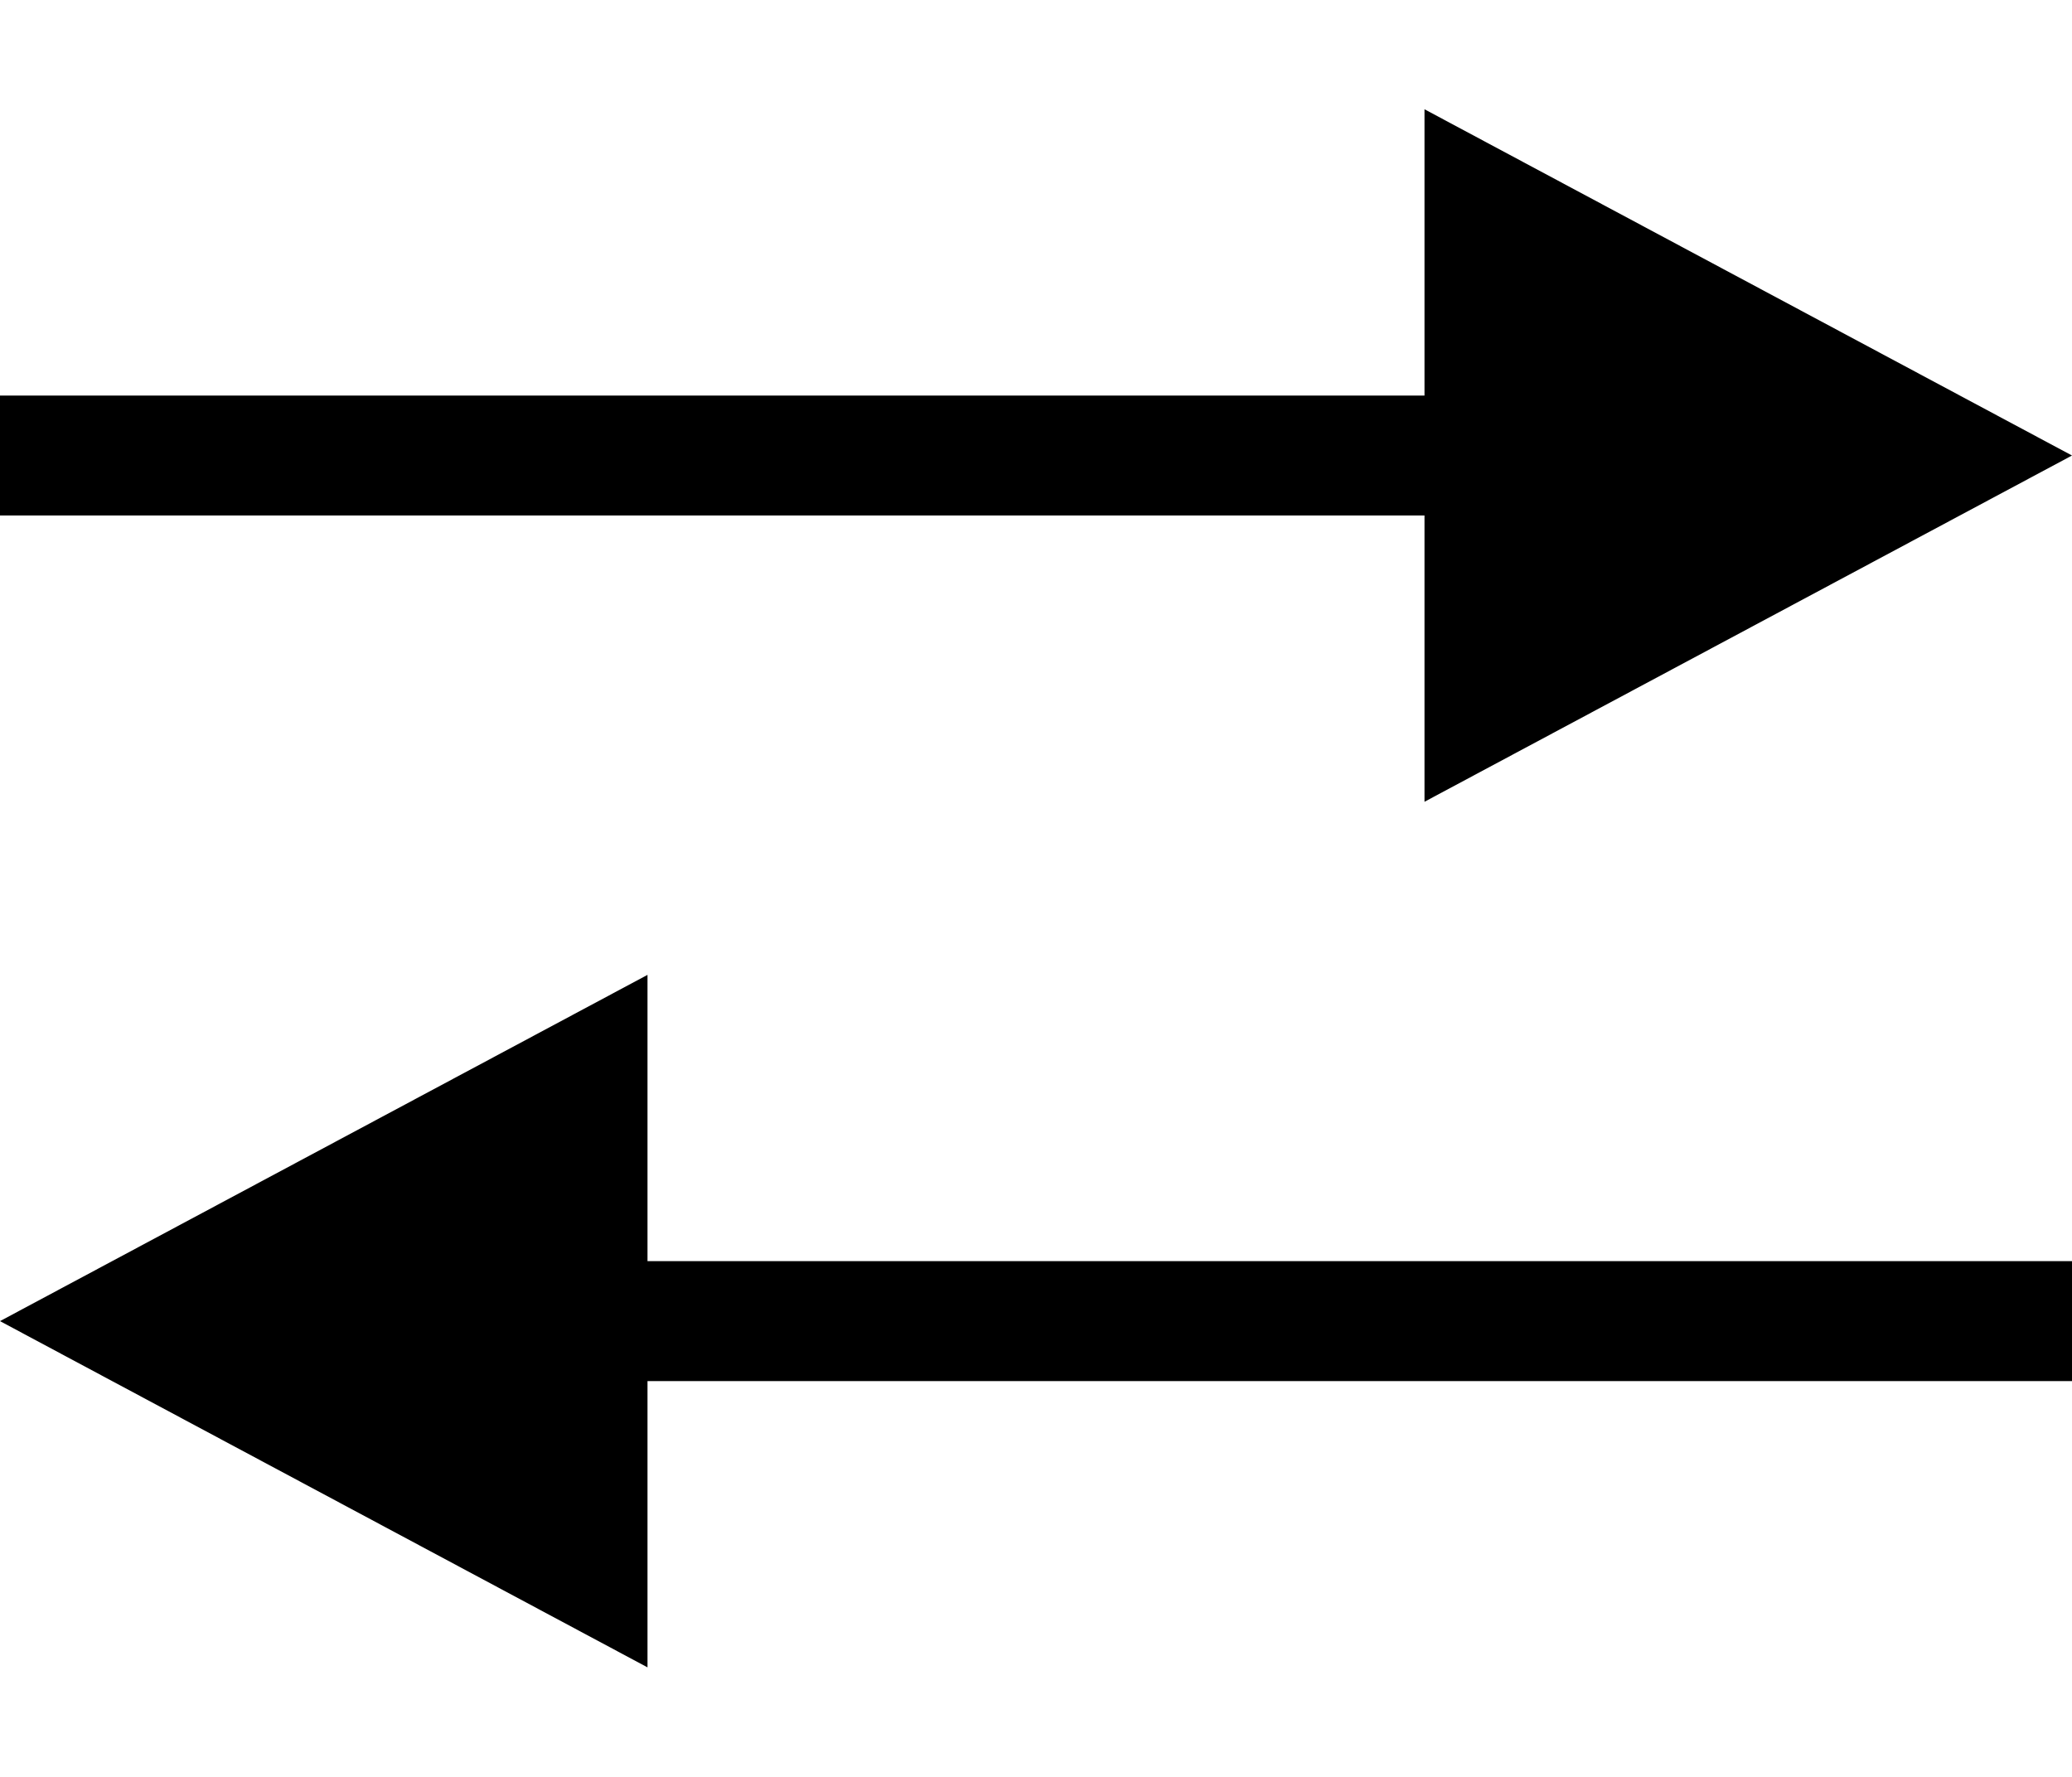
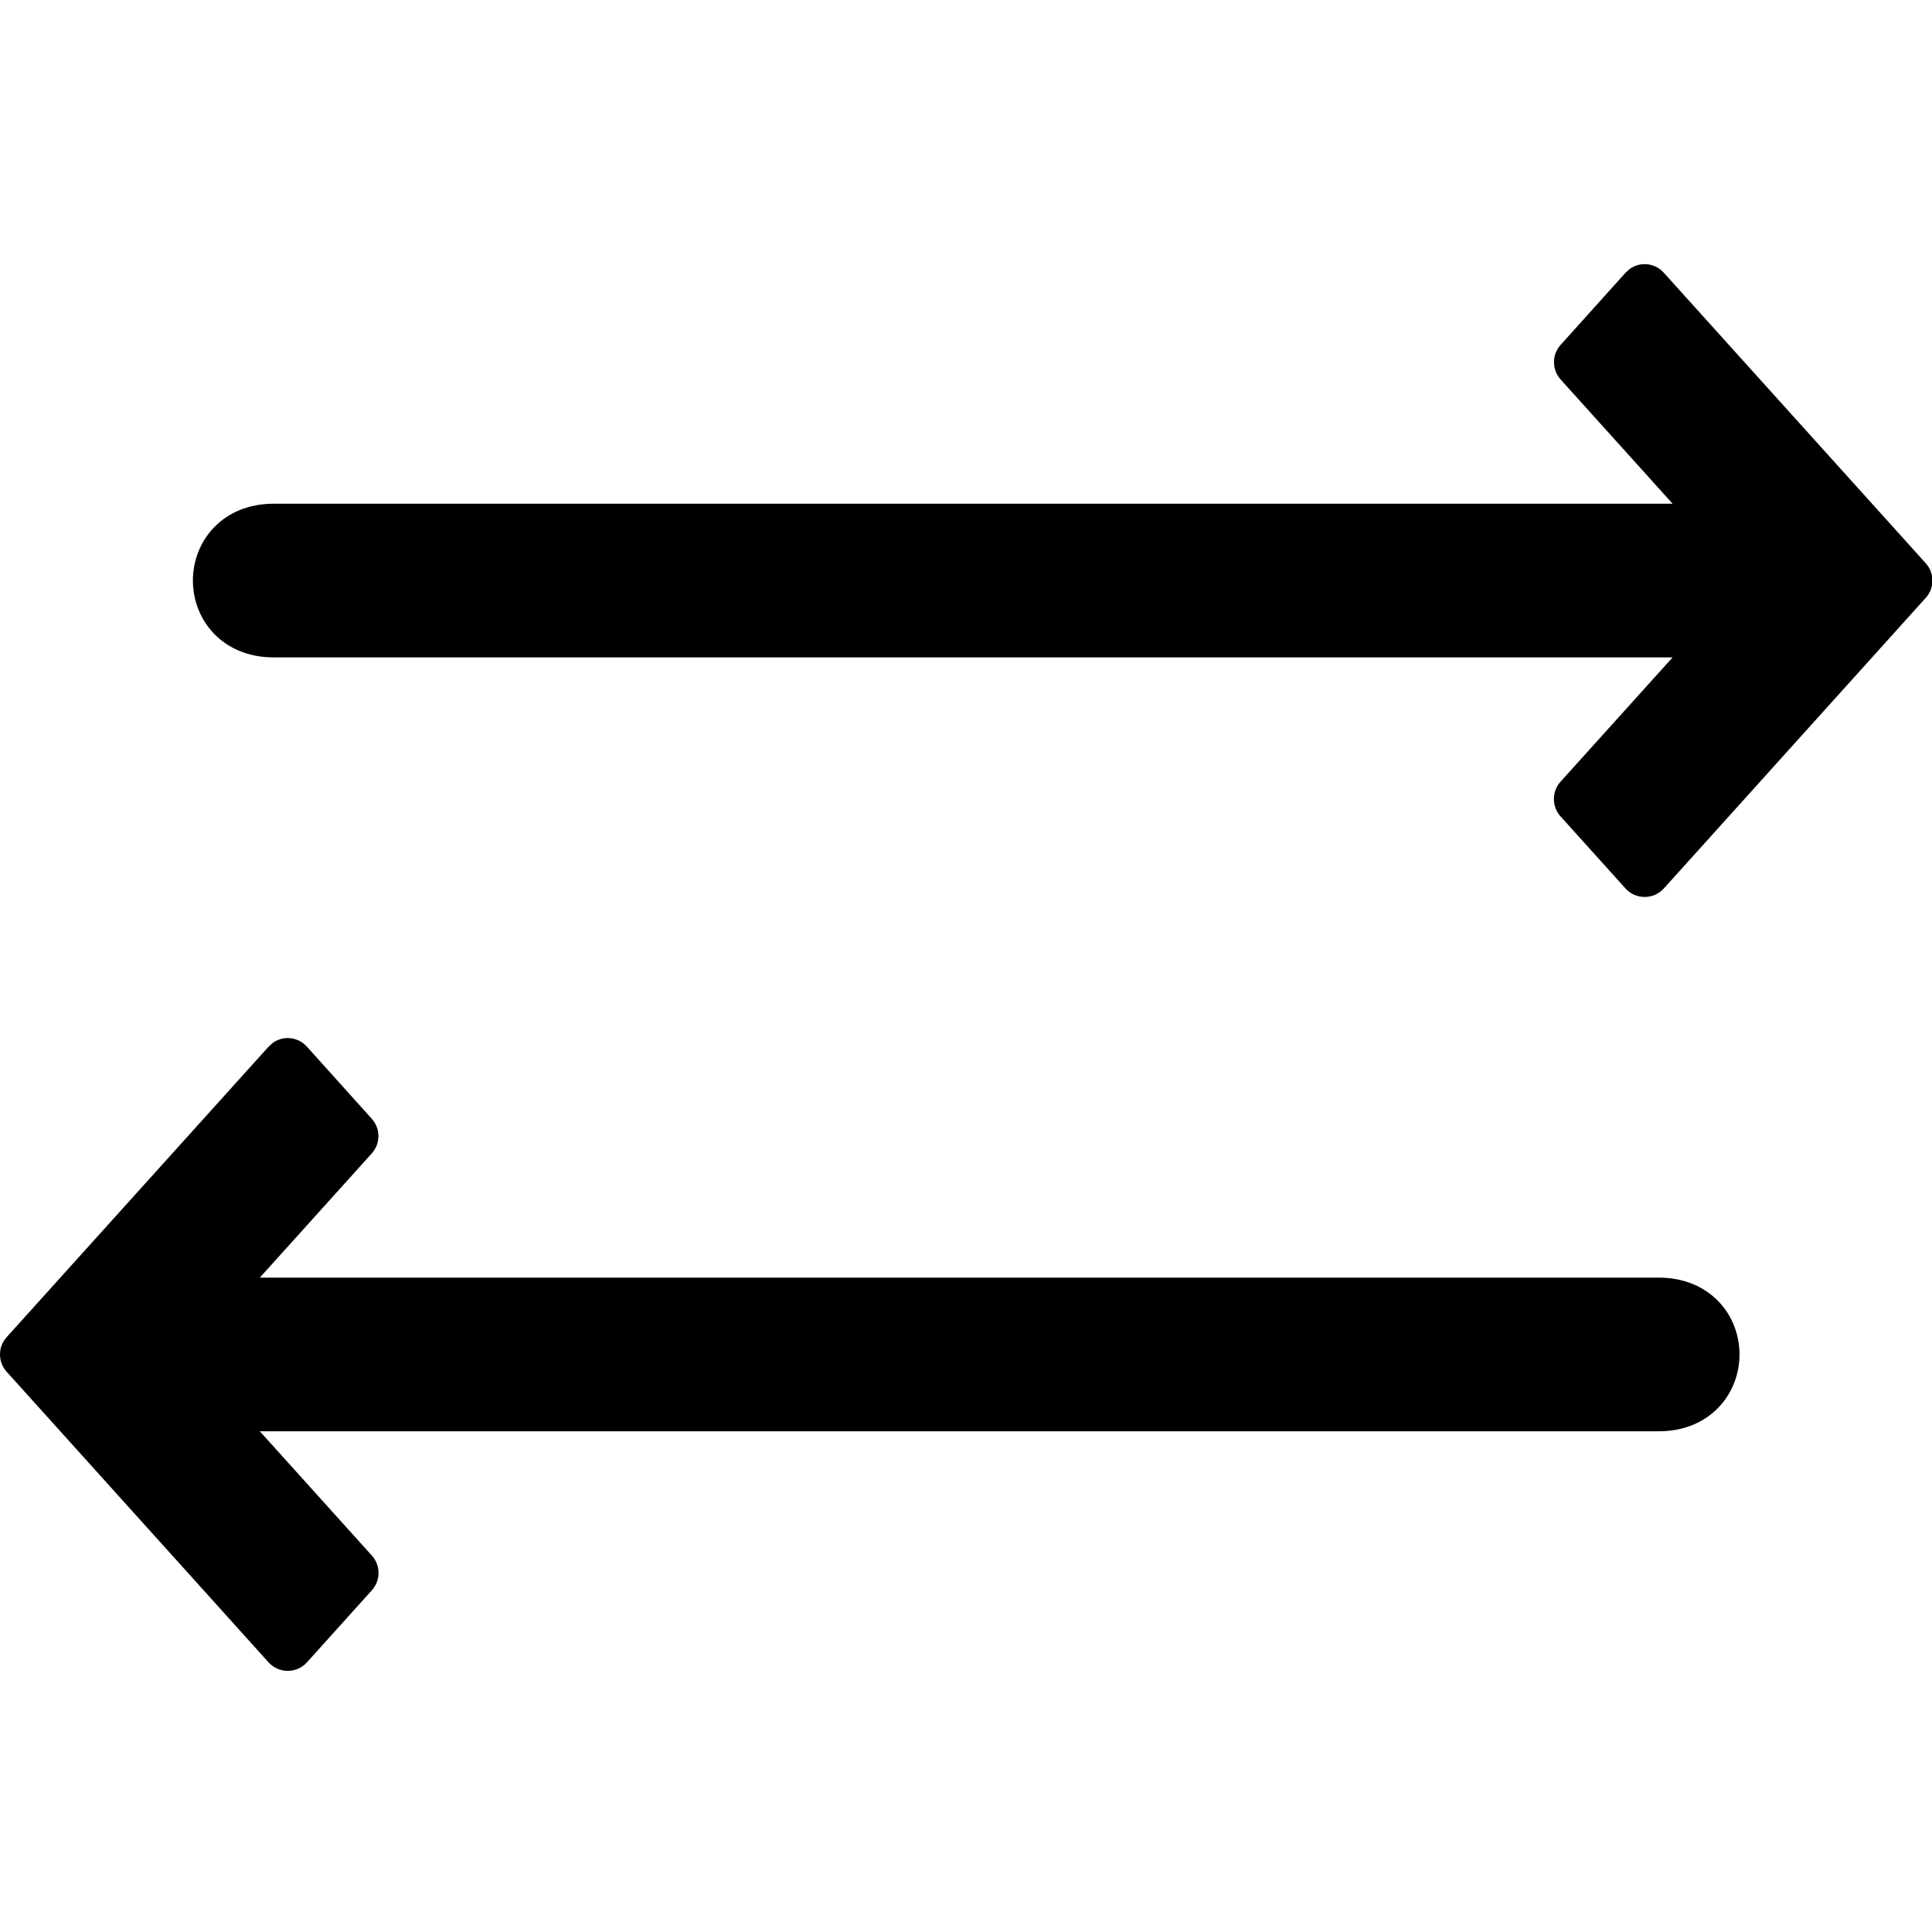
- <svg xmlns="http://www.w3.org/2000/svg" width="512" height="439" viewBox="0 0 512 439" fill="none">
-   <path fill-rule="evenodd" clip-rule="evenodd" d="M352 198.113L512 112.557L352 27V97.738H0V127.376H352V198.113Z" fill="black" />
-   <path fill-rule="evenodd" clip-rule="evenodd" d="M160 412L0 326.444L160 240.887V311.625H512V341.262H160V412Z" fill="black" />
+ <svg xmlns="http://www.w3.org/2000/svg" width="512" height="512" viewBox="0 0 512 512" fill="none">
+   <g clip-path="url(#clip0_3484_8367)">
+     <path d="M81.322 277.362C80.029 275.925 78.188 275.093 76.256 275.092C74.808 275.092 73.41 275.558 72.255 276.394L71.189 277.362L1.756 354.371C-0.588 356.97 -0.583 360.915 1.756 363.517L71.189 440.559C72.483 441.991 74.326 442.795 76.256 442.795C78.185 442.795 80.028 441.991 81.322 440.559L98.556 421.431C100.902 418.83 100.902 414.854 98.556 412.253L68.856 379.306H439.624C446.147 379.303 451.628 376.967 455.455 372.964C459.199 369.046 460.988 363.921 460.988 358.944C460.988 353.966 459.203 348.841 455.455 344.924C451.628 340.921 446.147 338.586 439.624 338.582H68.856L98.522 305.668C100.861 303.074 100.882 299.125 98.556 296.522L81.322 277.362Z" fill="black" />
+     <path d="M440.921 72.27C439.627 70.834 437.784 70 435.856 70C434.409 70.001 433.006 70.467 431.855 71.302L430.787 72.27L413.553 91.43C411.229 94.033 411.249 97.982 413.587 100.577L443.256 133.49H72.488C65.963 133.494 60.483 135.829 56.655 139.832C52.909 143.749 51.123 148.874 51.121 153.852C51.121 158.83 52.913 163.954 56.655 167.872C60.483 171.875 65.963 174.211 72.488 174.215H443.256L413.553 207.161C411.208 209.764 411.208 213.739 413.553 216.341L430.787 235.468C432.081 236.9 433.924 237.705 435.856 237.705C437.784 237.705 439.627 236.901 440.921 235.468L510.355 158.425C512.693 155.823 512.697 151.878 510.355 149.279L440.921 72.27Z" fill="black" />
+   </g>
</svg>
